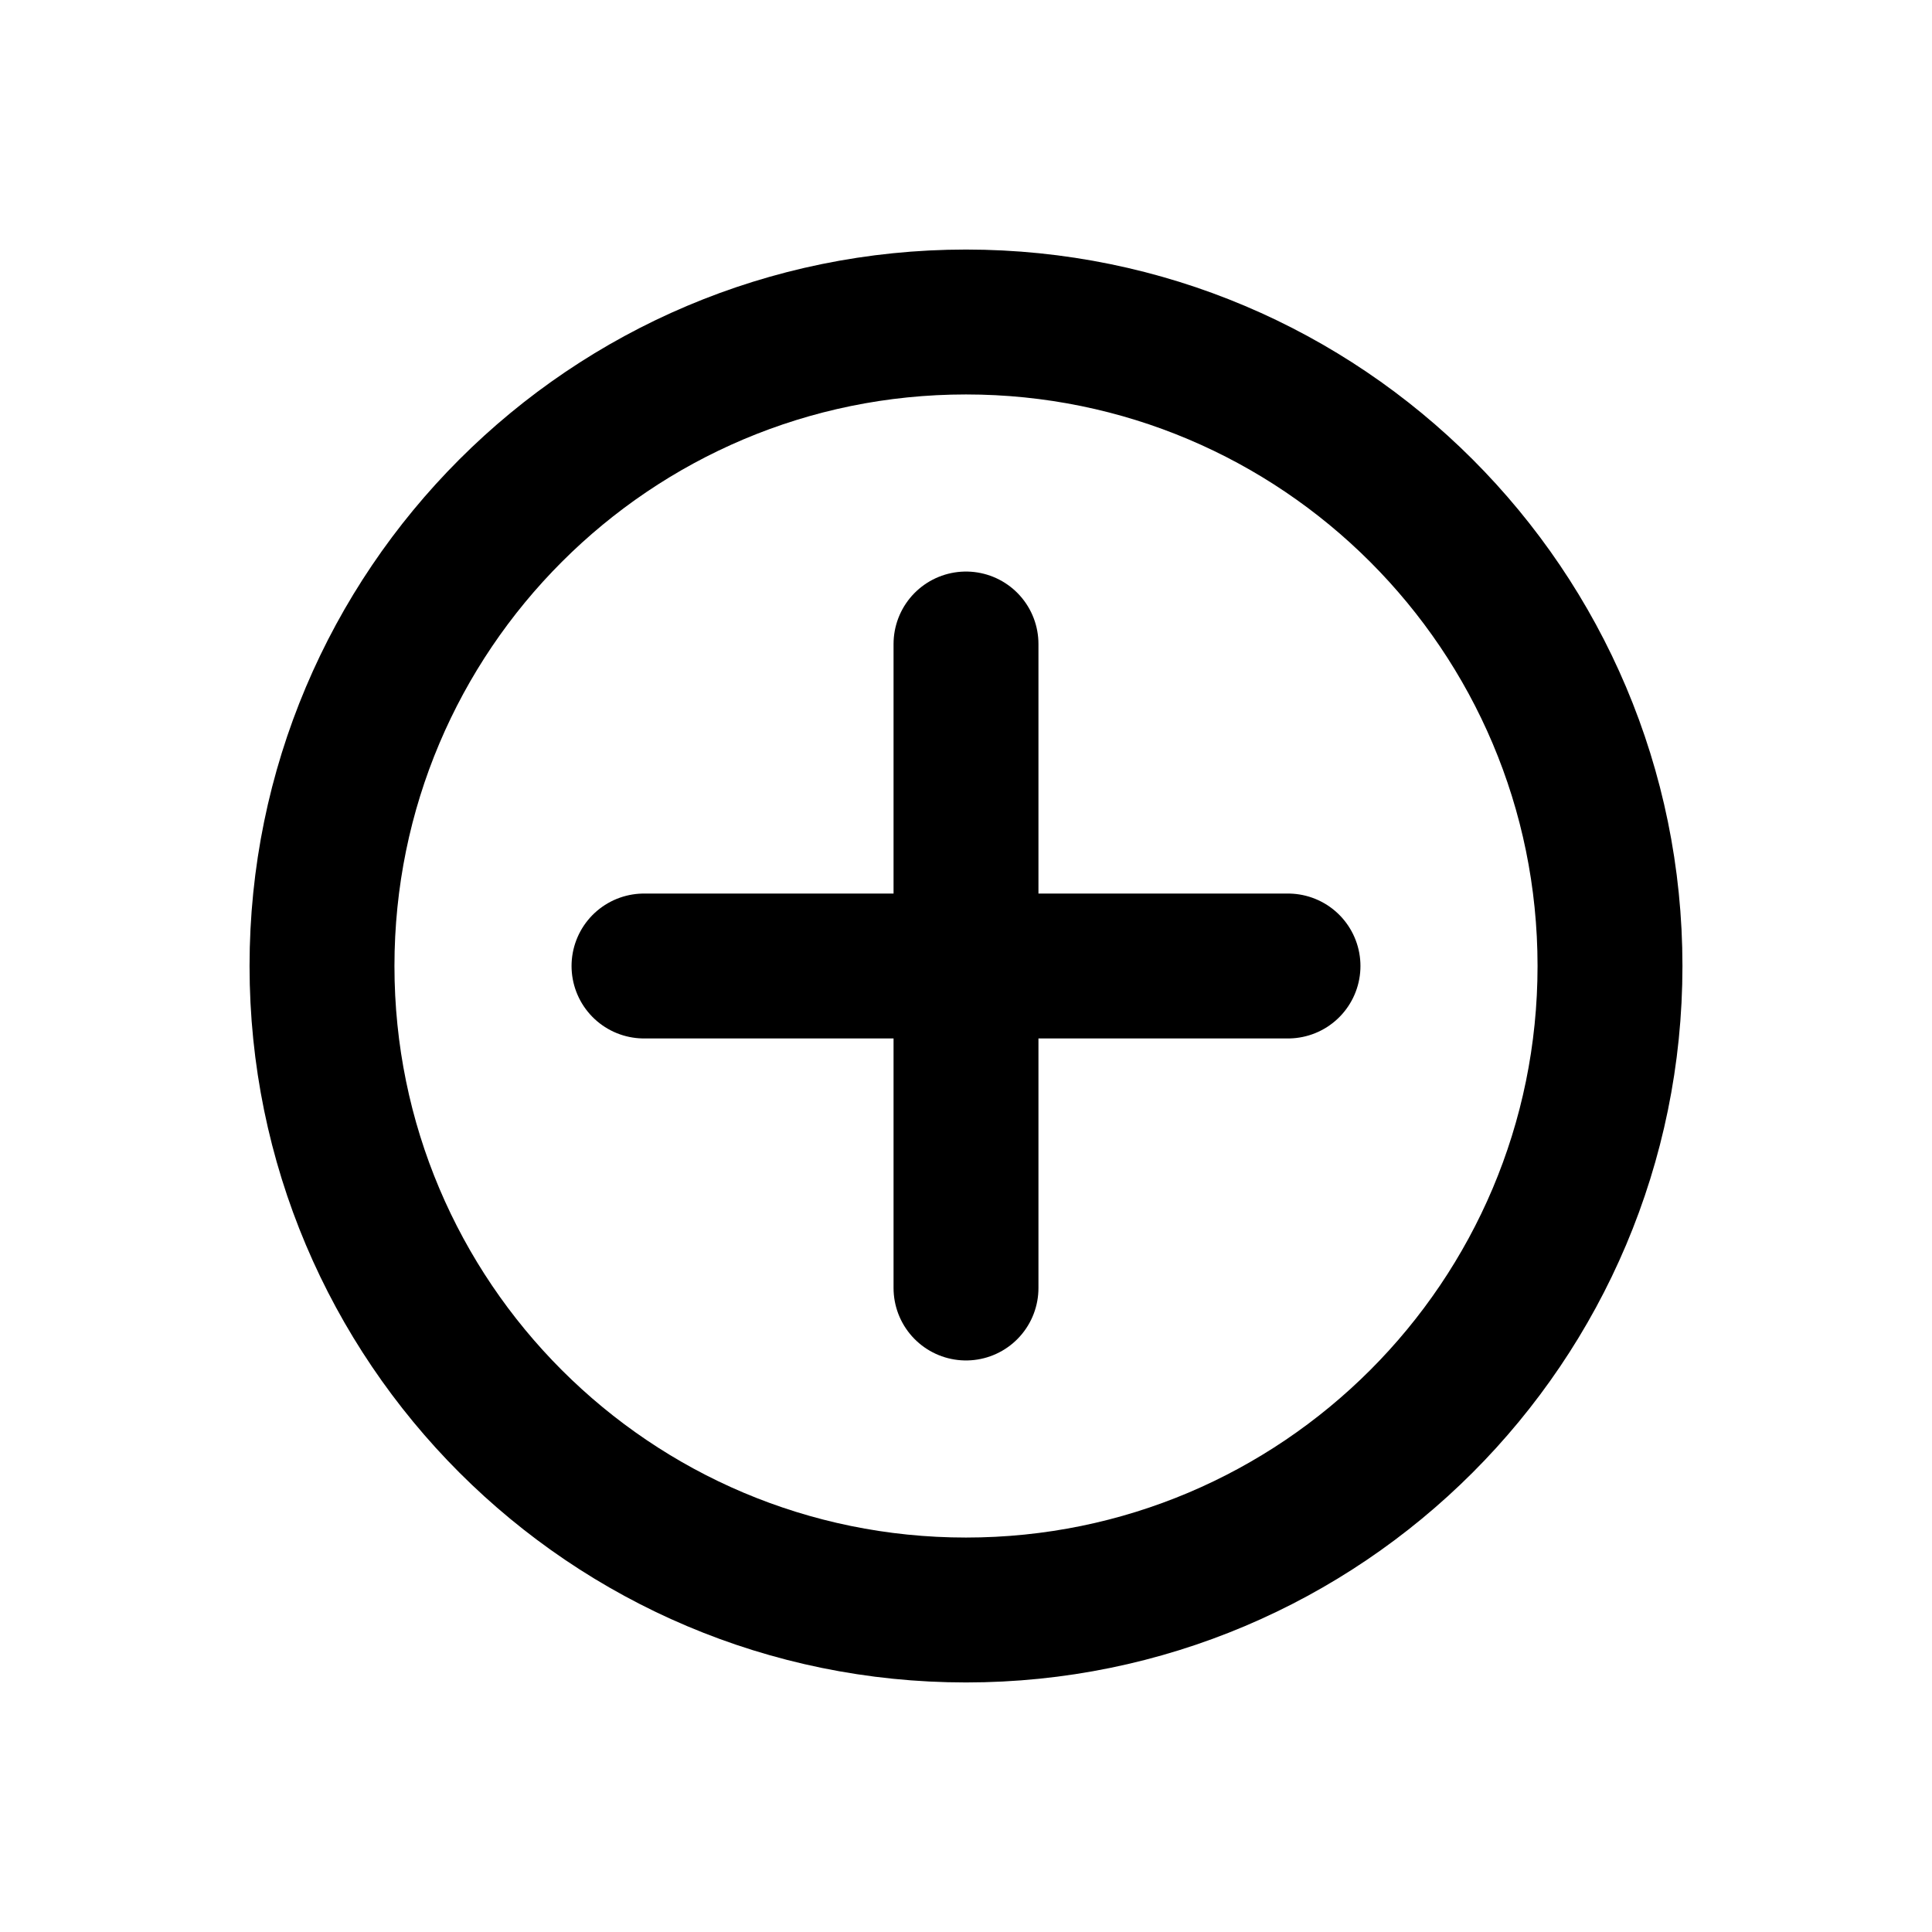
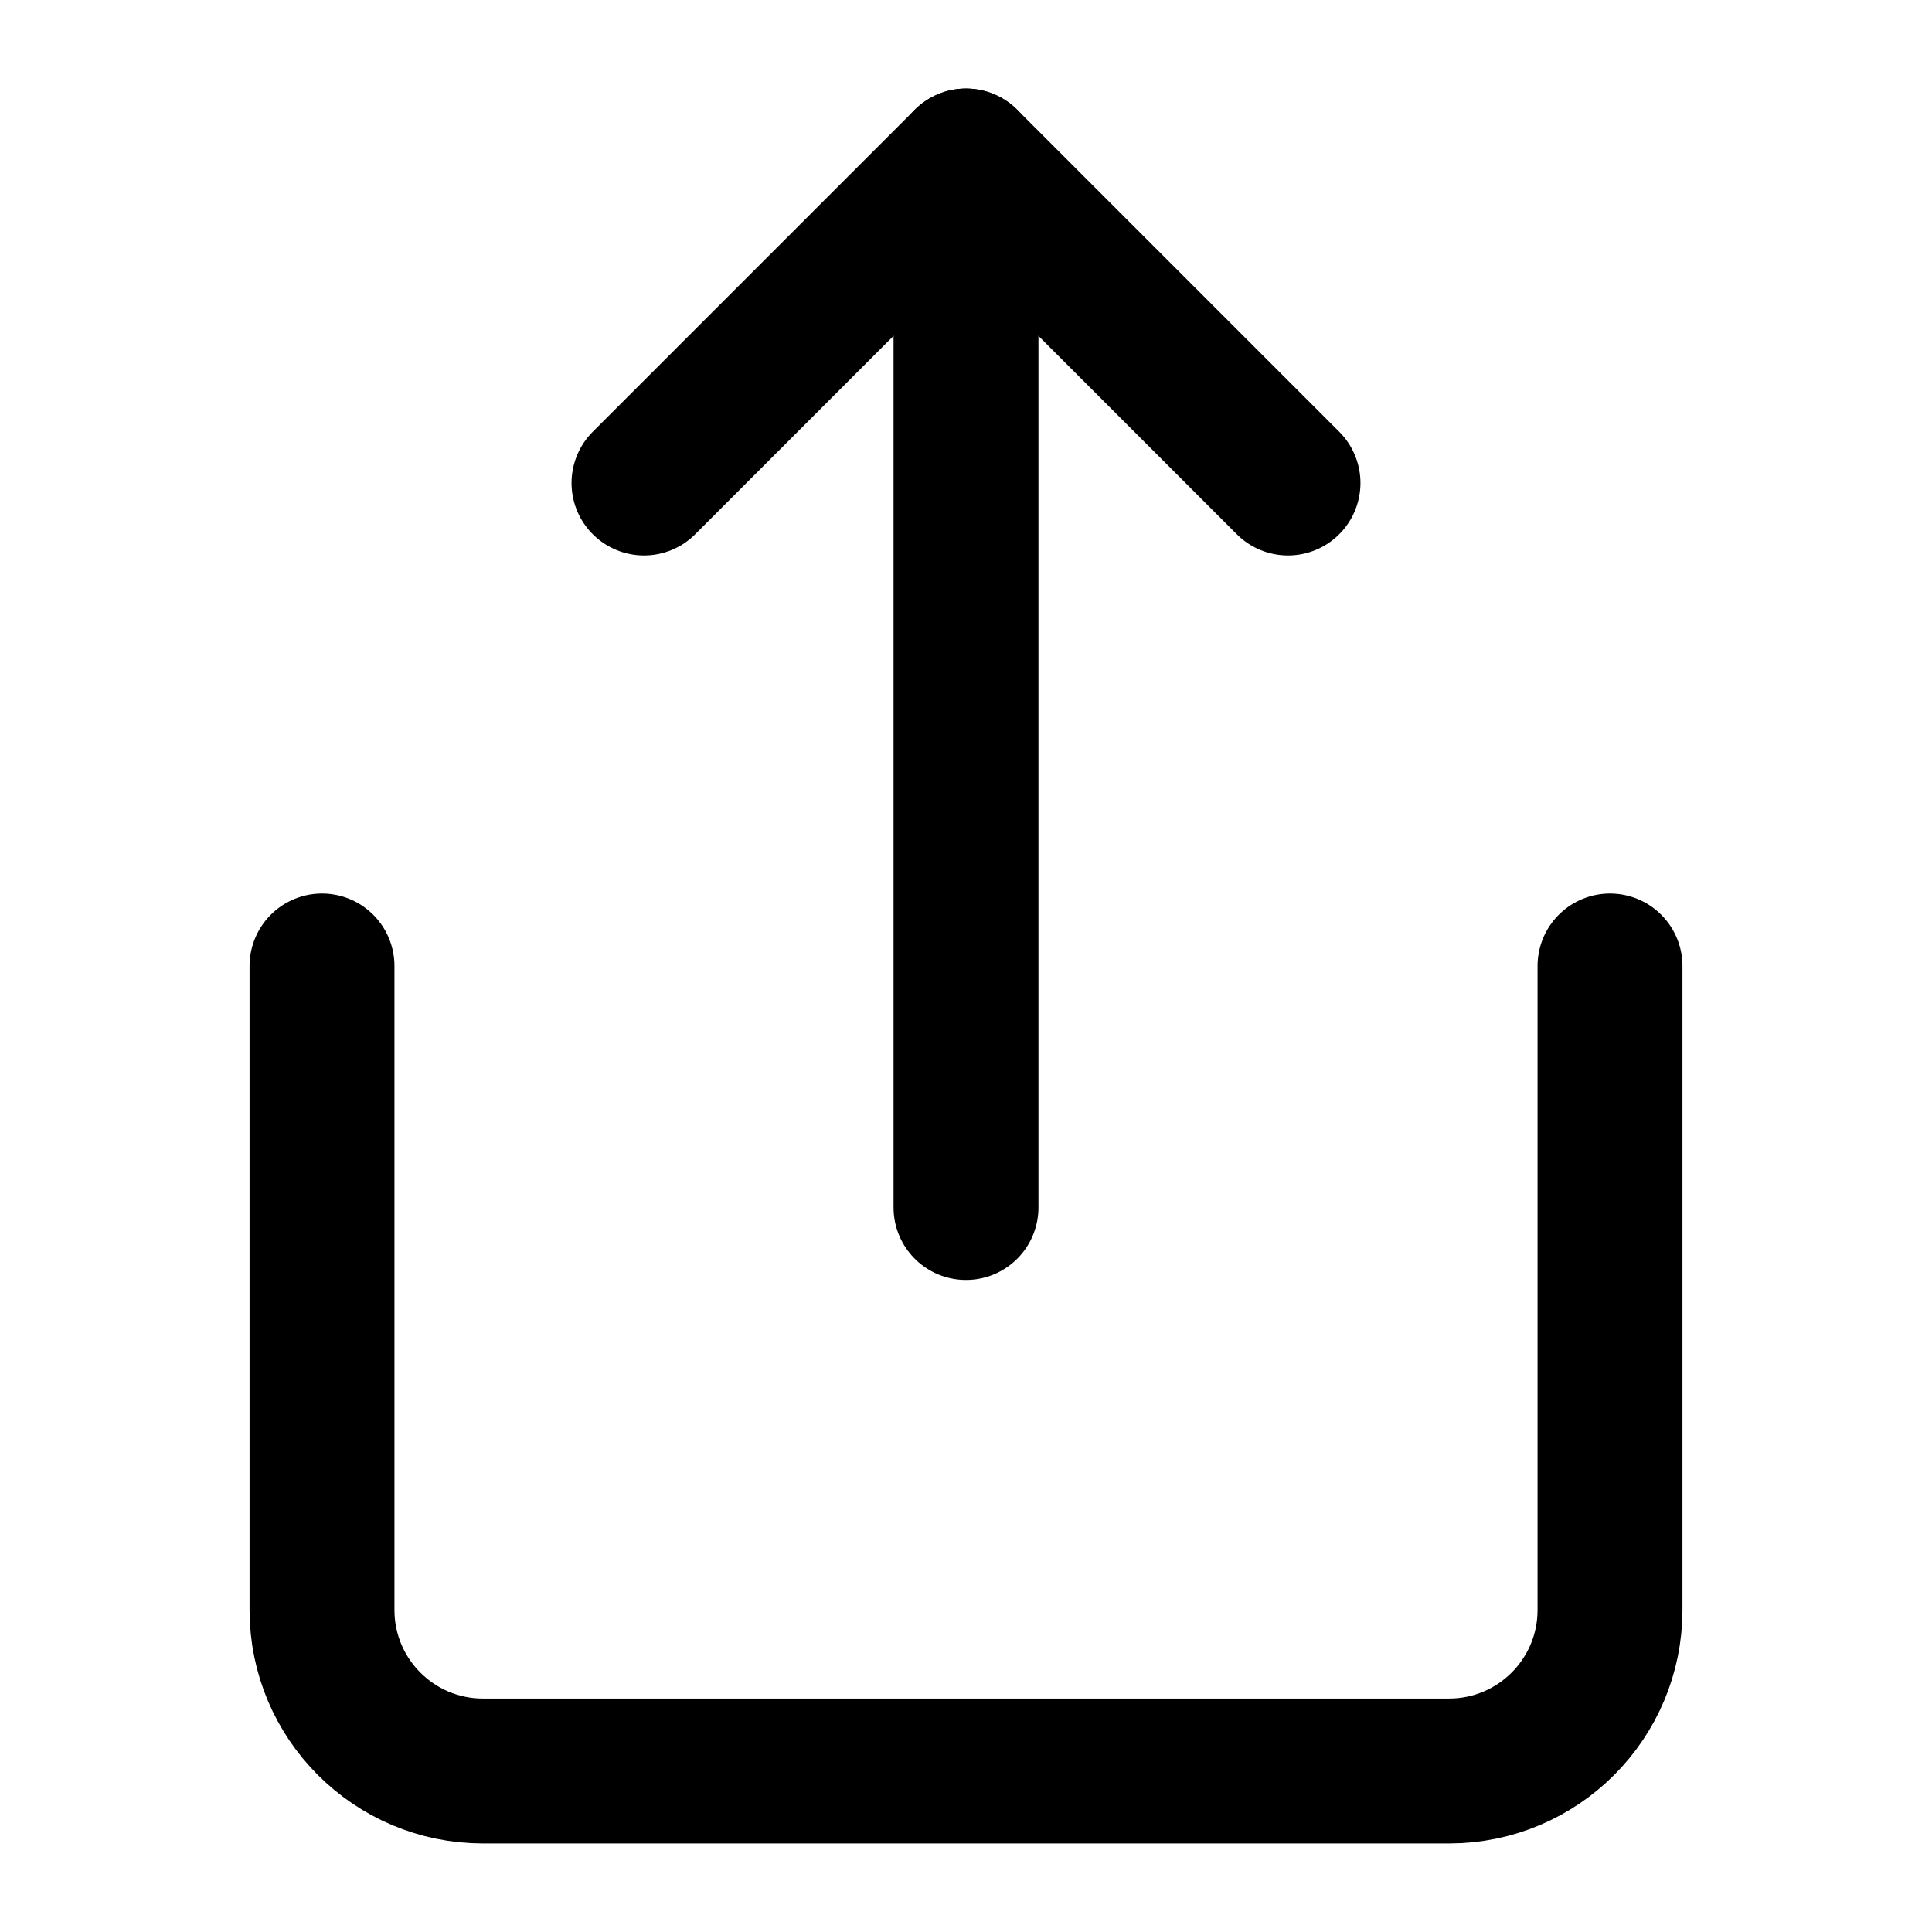
<svg xmlns="http://www.w3.org/2000/svg" width="24" height="24" viewBox="0 0 24 24" fill="none" stroke="currentColor" stroke-width="1.8" stroke-linecap="round" stroke-linejoin="round">
-   <circle cx="12" cy="12" r="8" />
-   <path d="M12 8 L12 16 M8 12 L16 12" />
+   <path d="M12 2v13" />
+   <path d="m16 6-4-4-4 4" />
+   <path d="M4 12v8a2 2 0 0 0 2 2h12a2 2 0 0 0 2-2v-8" />
</svg>
